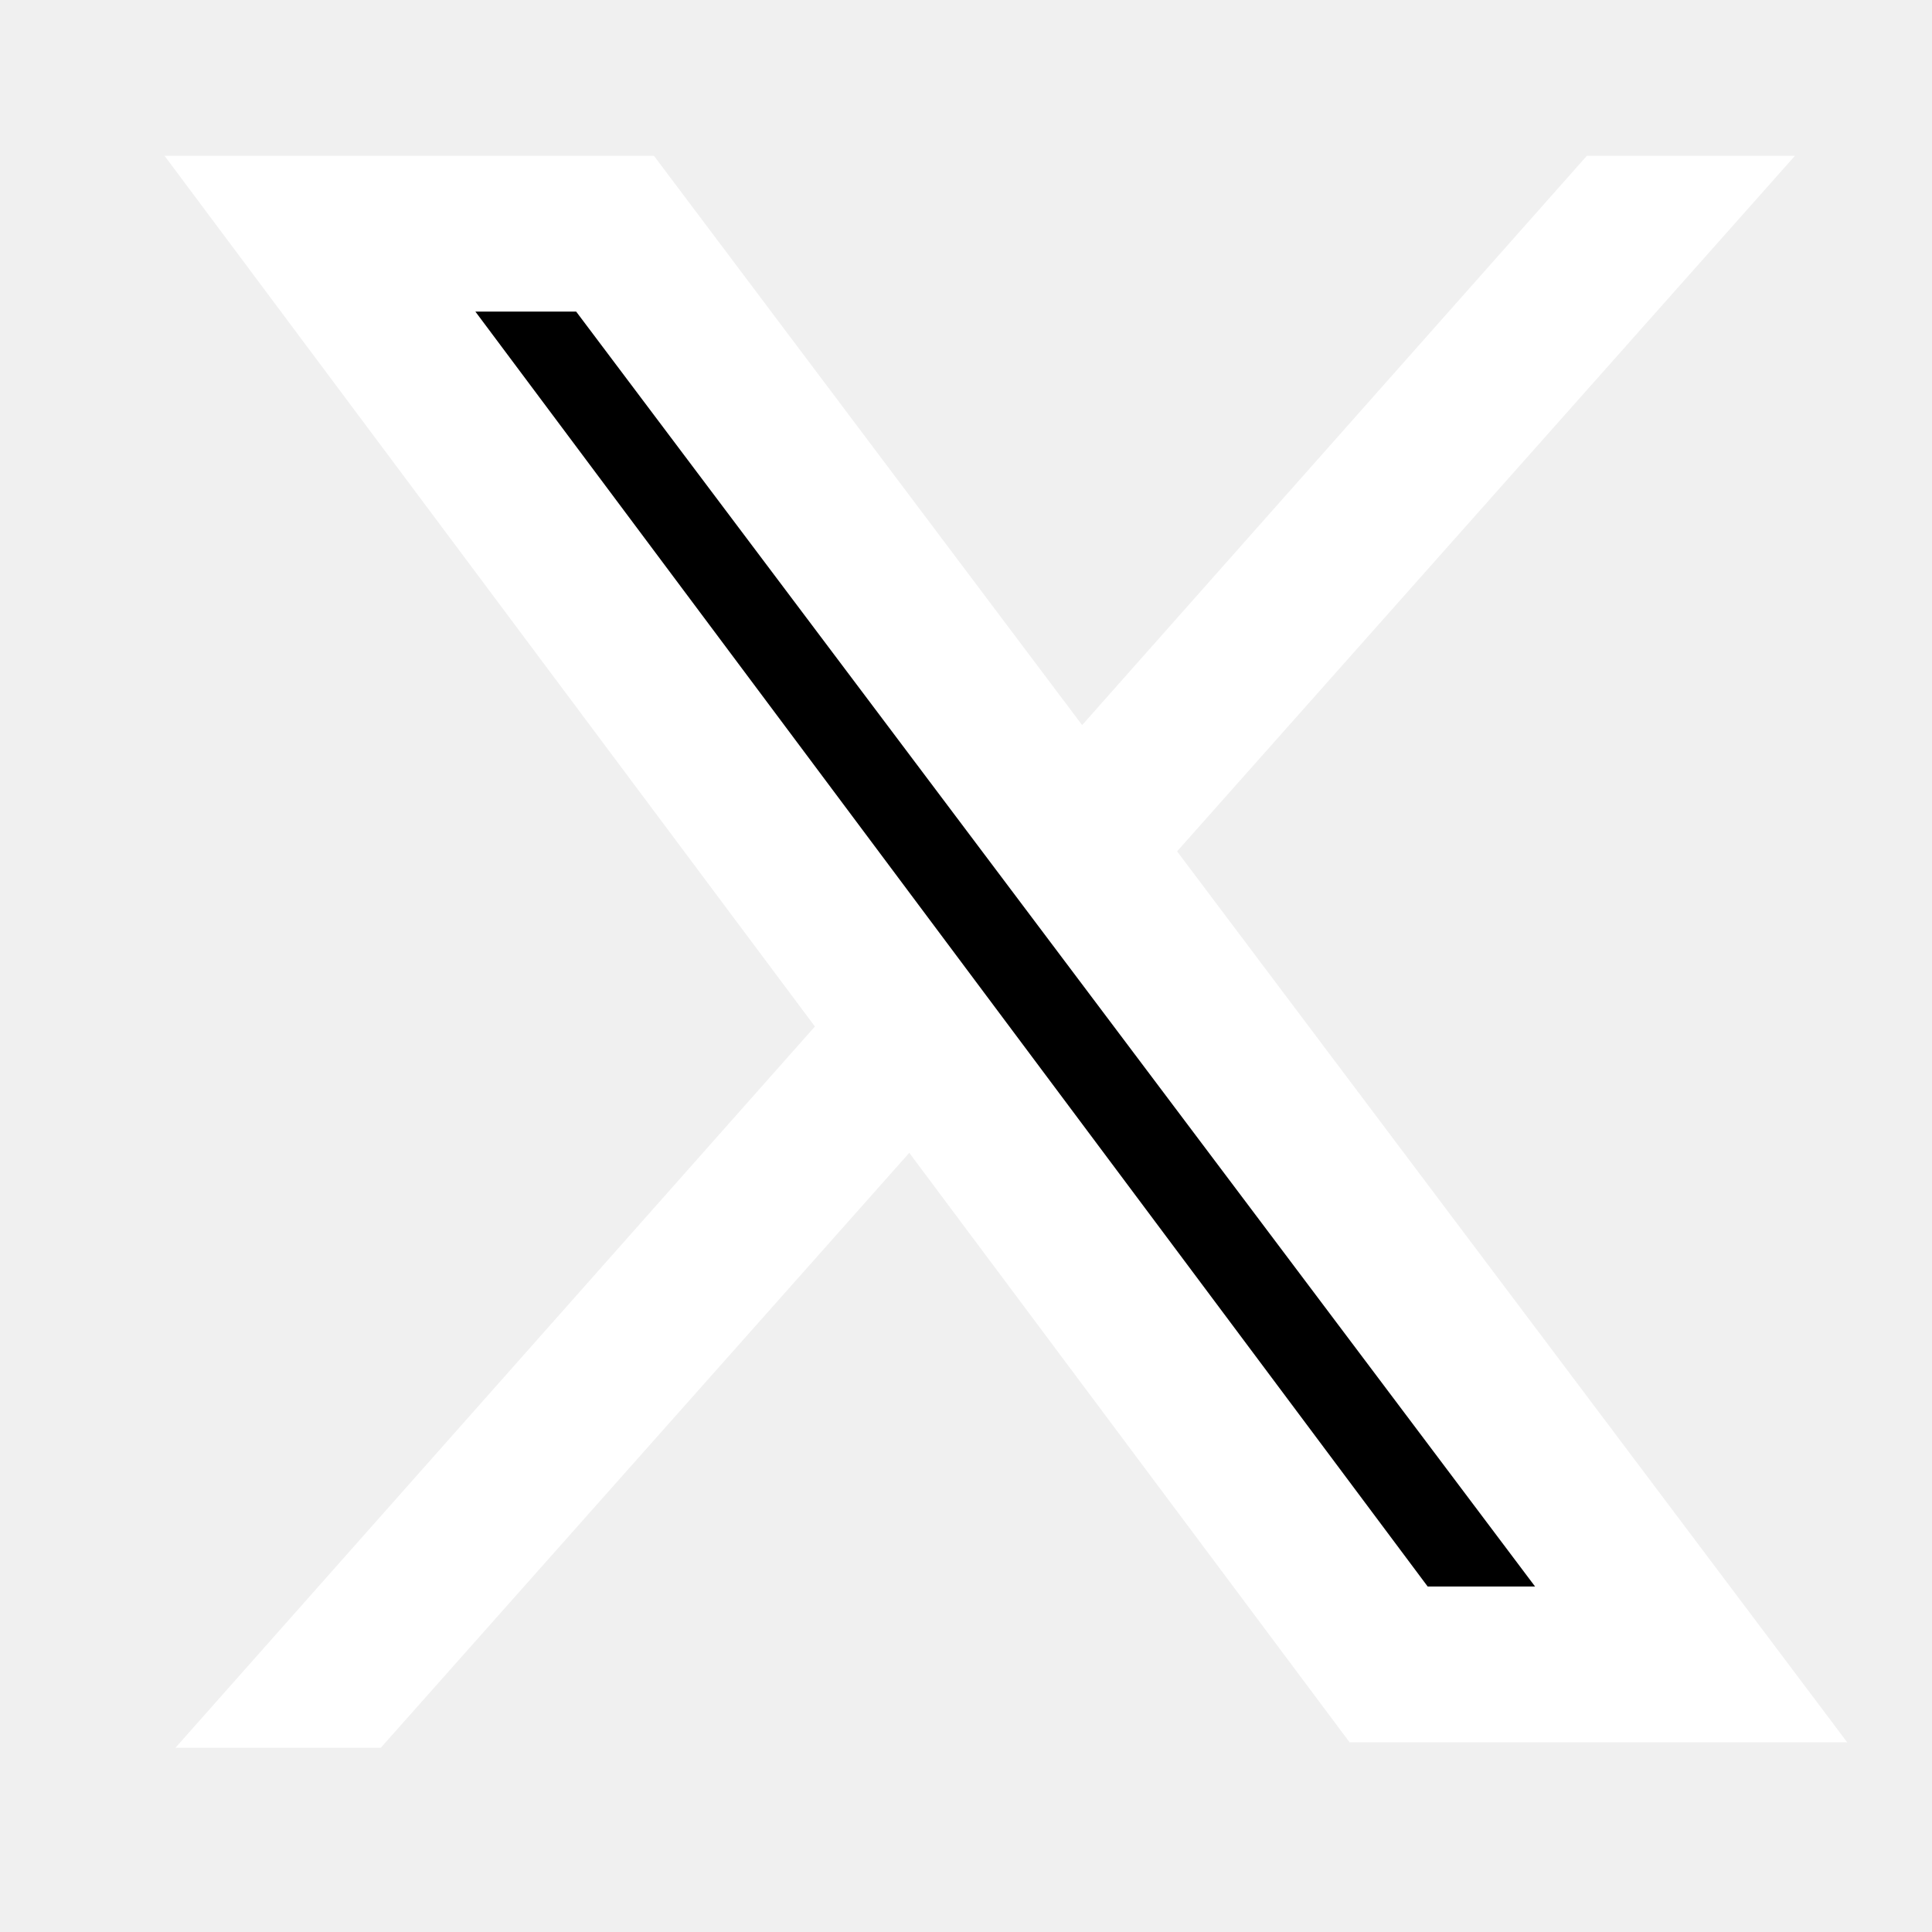
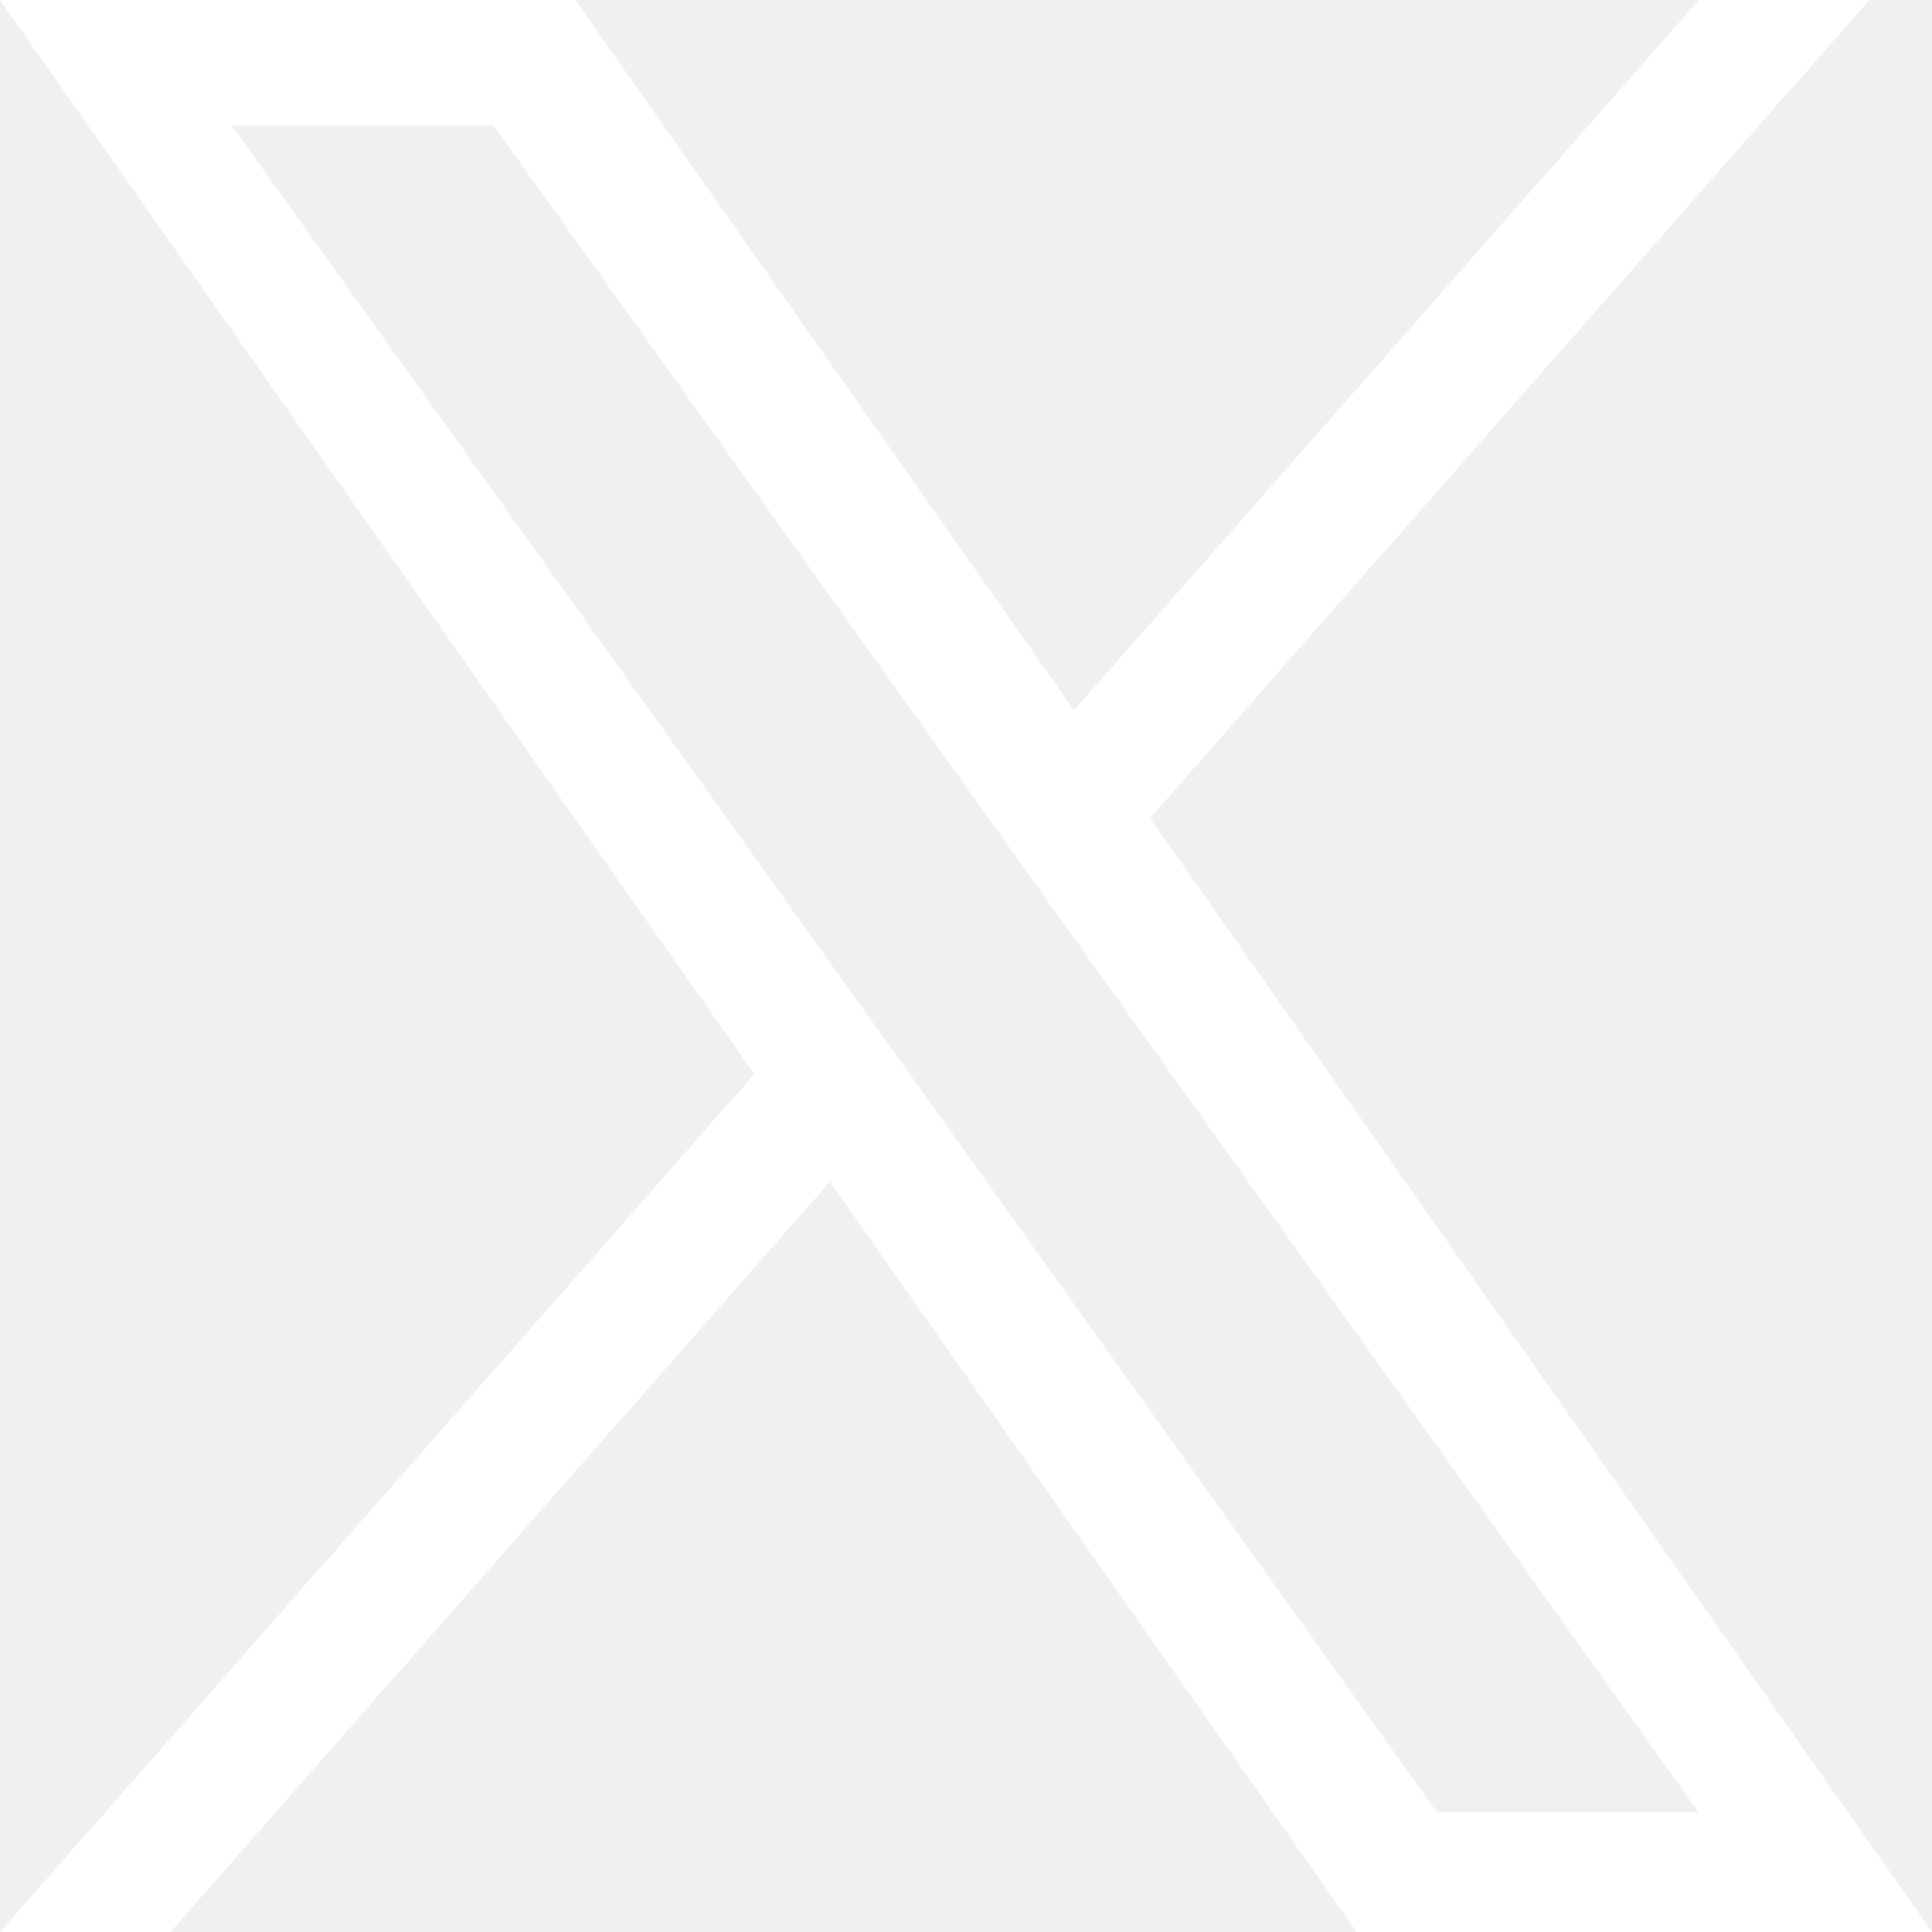
- <svg xmlns="http://www.w3.org/2000/svg" width="31" height="31" viewBox="0 0 31 31" fill="none">
-   <path d="M6.11 28.044H2.815L25.462 2.5H28.801L6.11 28.044Z" fill="white" />
-   <path d="M5.134 3.75H9.869L27.135 26.706H22.281L5.134 3.75Z" fill="black" stroke="white" stroke-width="2.5" />
+ <svg xmlns="http://www.w3.org/2000/svg" width="25" height="25" viewBox="0 0 25 25" fill="none">
+   <path d="M14.881 10.587L24.189 0H21.984L13.898 9.191L7.445 0H0L9.761 13.899L0 25H2.205L10.739 15.292L17.555 25H25L14.881 10.587ZM11.86 14.021L10.869 12.636L3.001 1.627H6.389L12.741 10.515L13.727 11.9L21.983 23.452H18.595L11.86 14.021Z" fill="white" />
</svg>
